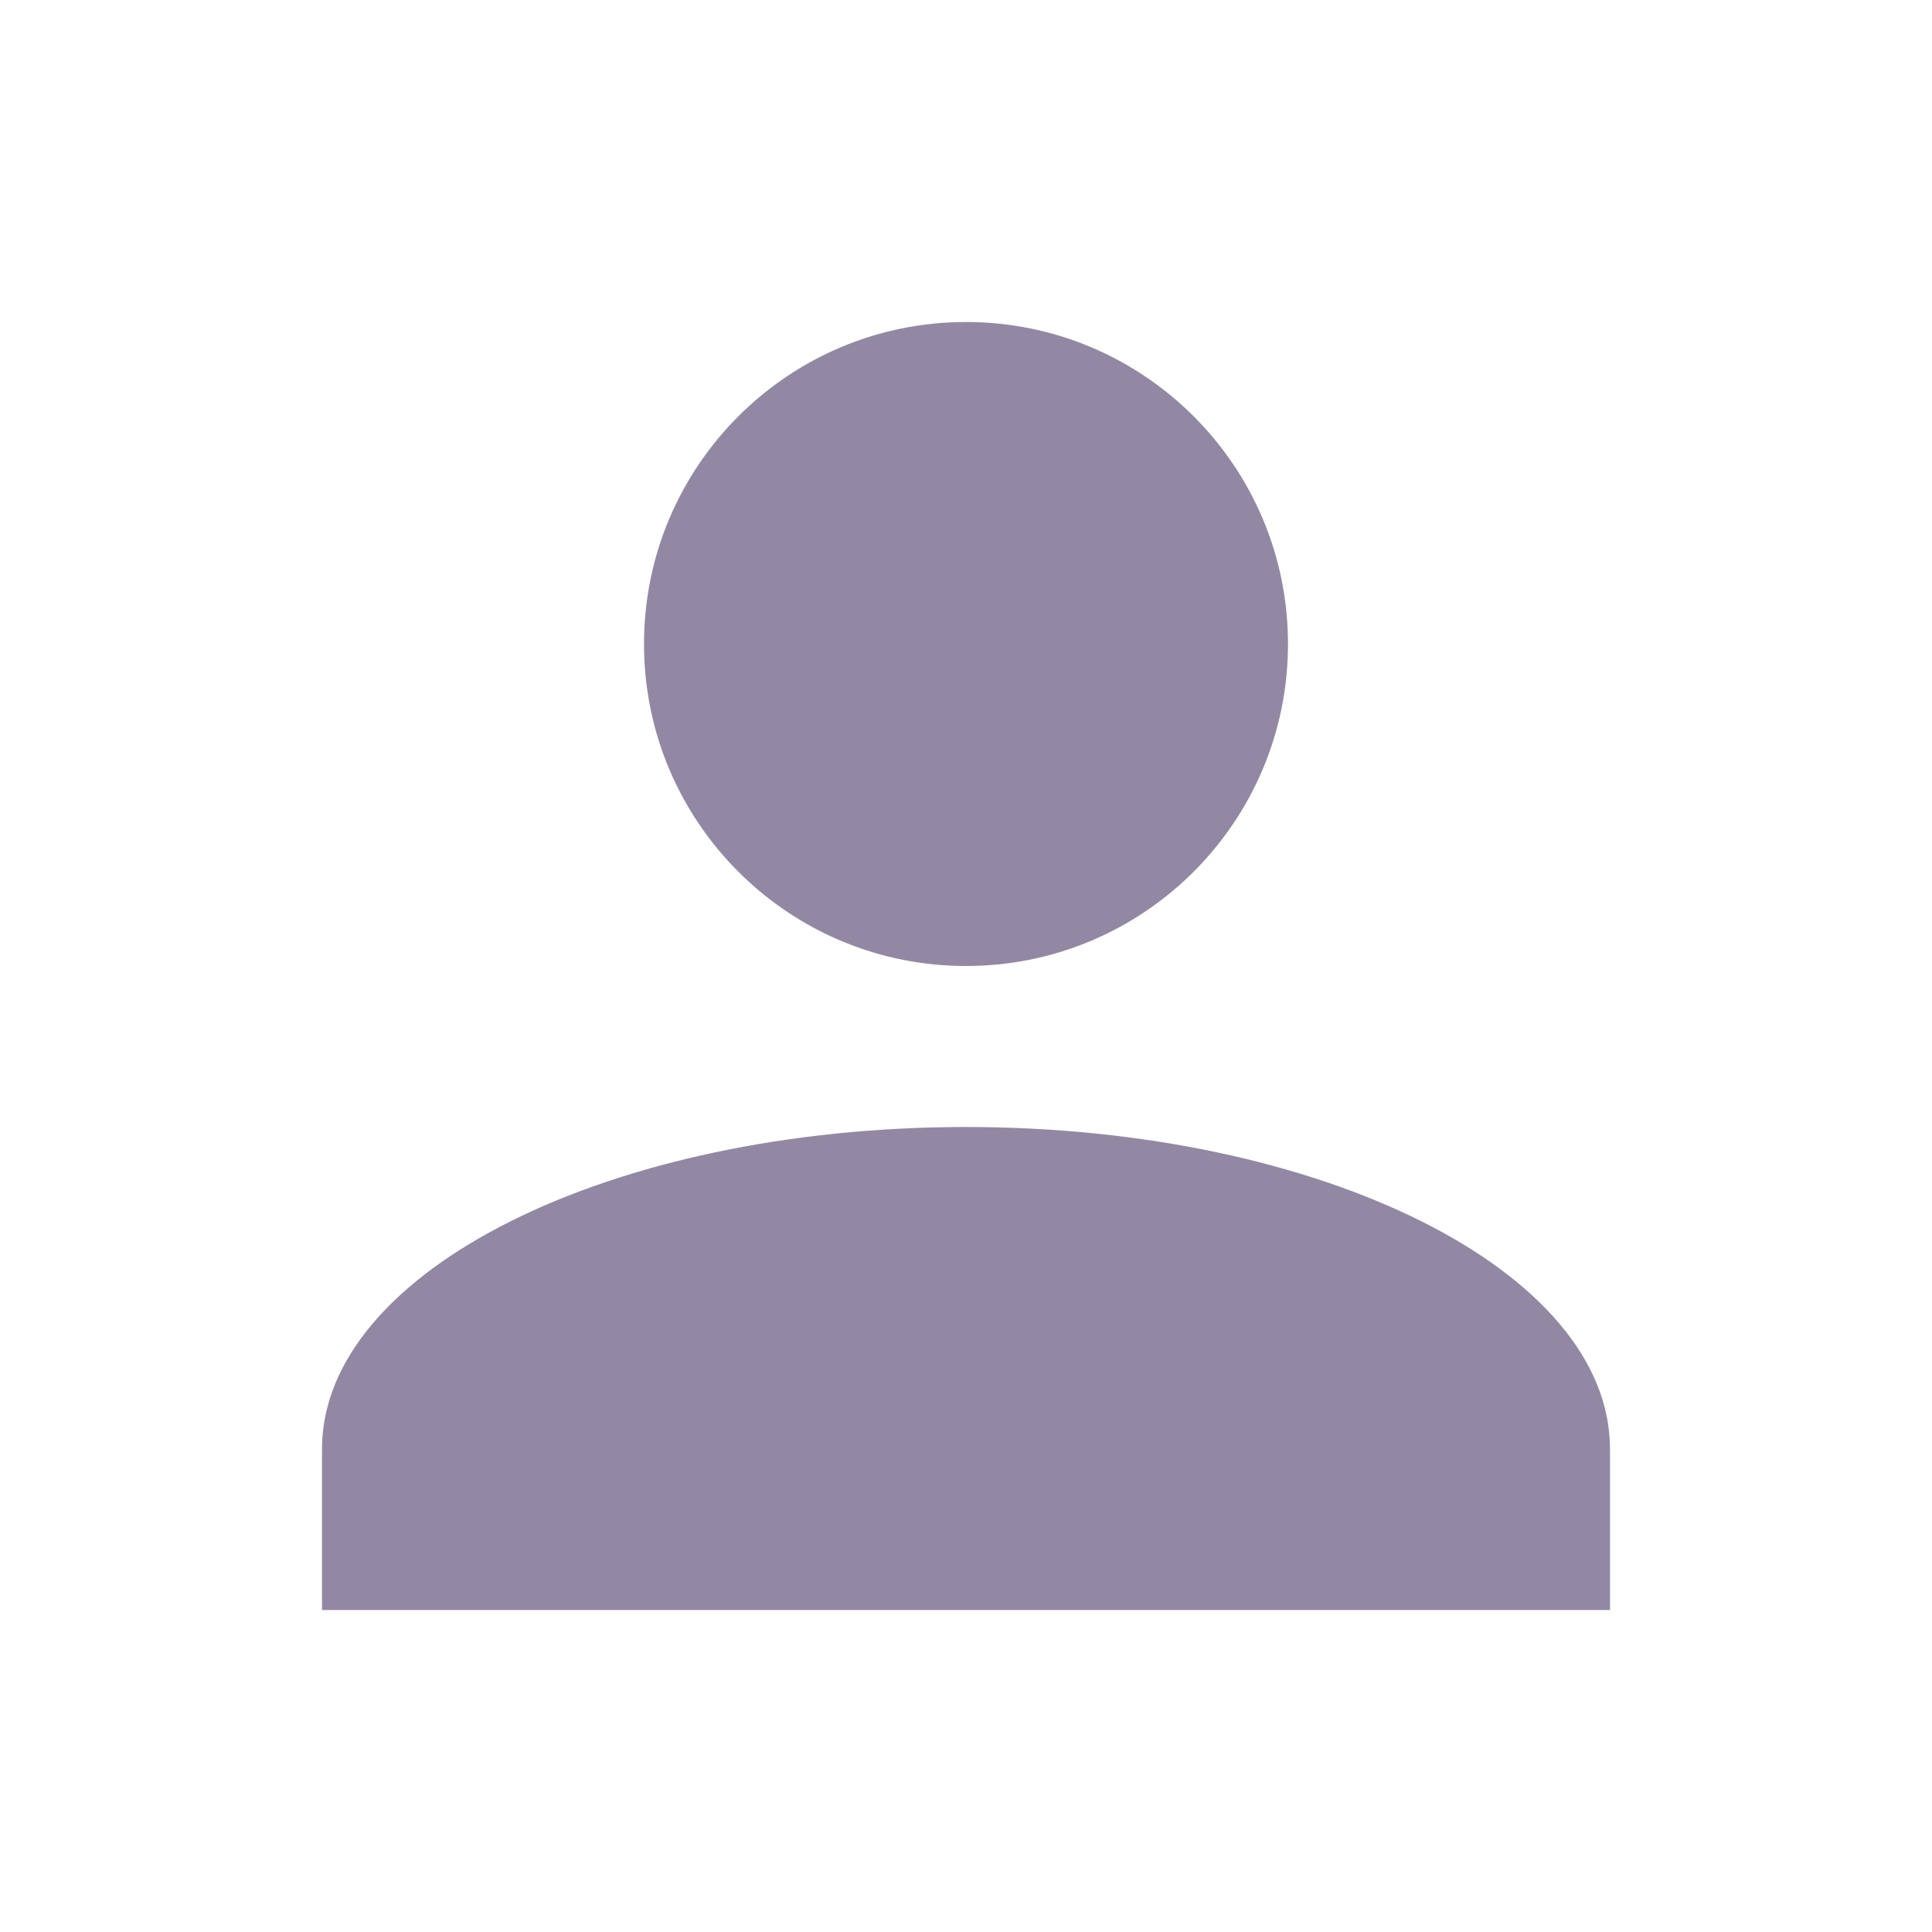
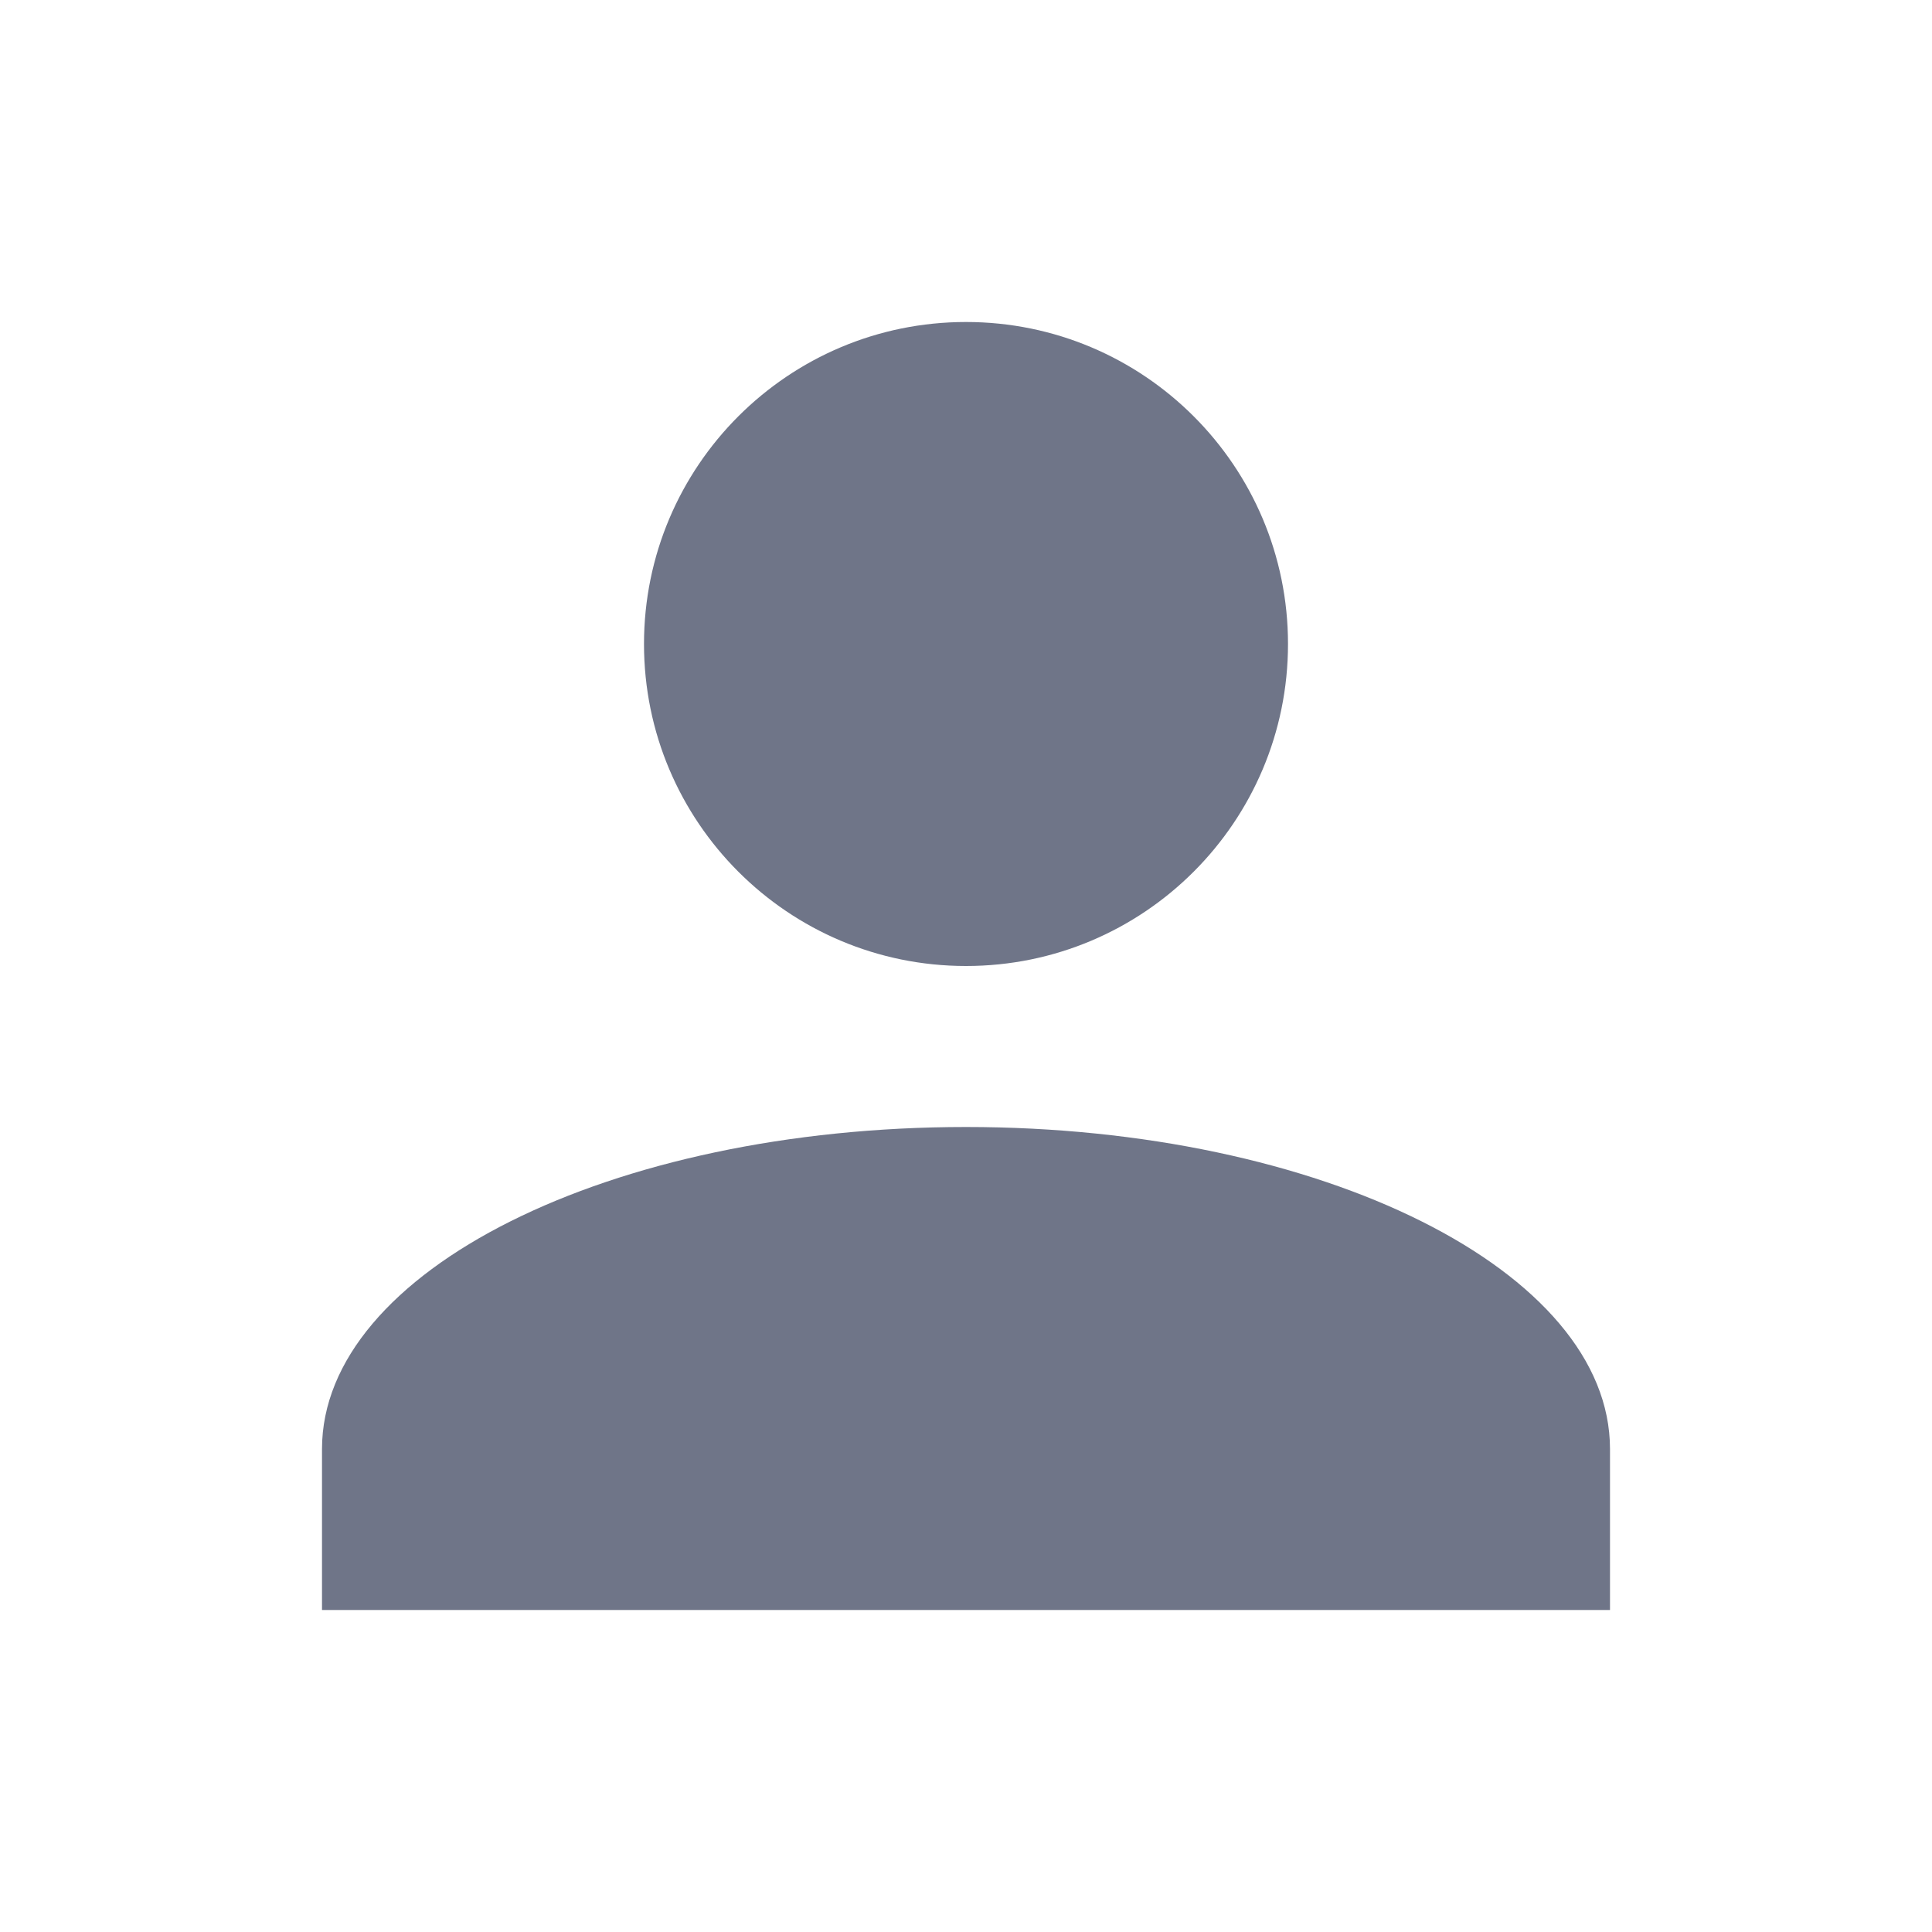
- <svg xmlns="http://www.w3.org/2000/svg" version="1.1" width="24" height="24" viewBox="0 0 24 24" style="fill:#9388A4">
-   <path d="M12,4A4,4 0 0,1 16,8A4,4 0 0,1 12,12A4,4 0 0,1 8,8A4,4 0 0,1 12,4M12,14C16.42,14 20,15.79 20,18V20H4V18C4,15.79 7.58,14 12,14Z" />
+ <svg xmlns="http://www.w3.org/2000/svg" height="100%" stroke-miterlimit="10" style="fill-rule:nonzero;clip-rule:evenodd;stroke-linecap:round;stroke-linejoin:round;" version="1.1" viewBox="0 0 24 24" width="100%" xml:space="preserve">
+   <defs />
+   <g id="Untitled">
+     <path d="M12 4C14.209 4 16 5.791 16 8C16 10.209 14.209 12 12 12C9.791 12 8 10.209 8 8C8 5.791 9.791 4 12 4M12 14C16.42 14 20 15.79 20 18L20 20L4 20L4 18C4 15.79 7.58 14 12 14Z" fill="#6f7588" fill-rule="evenodd" opacity="1" stroke="none" />
+   </g>
</svg>
